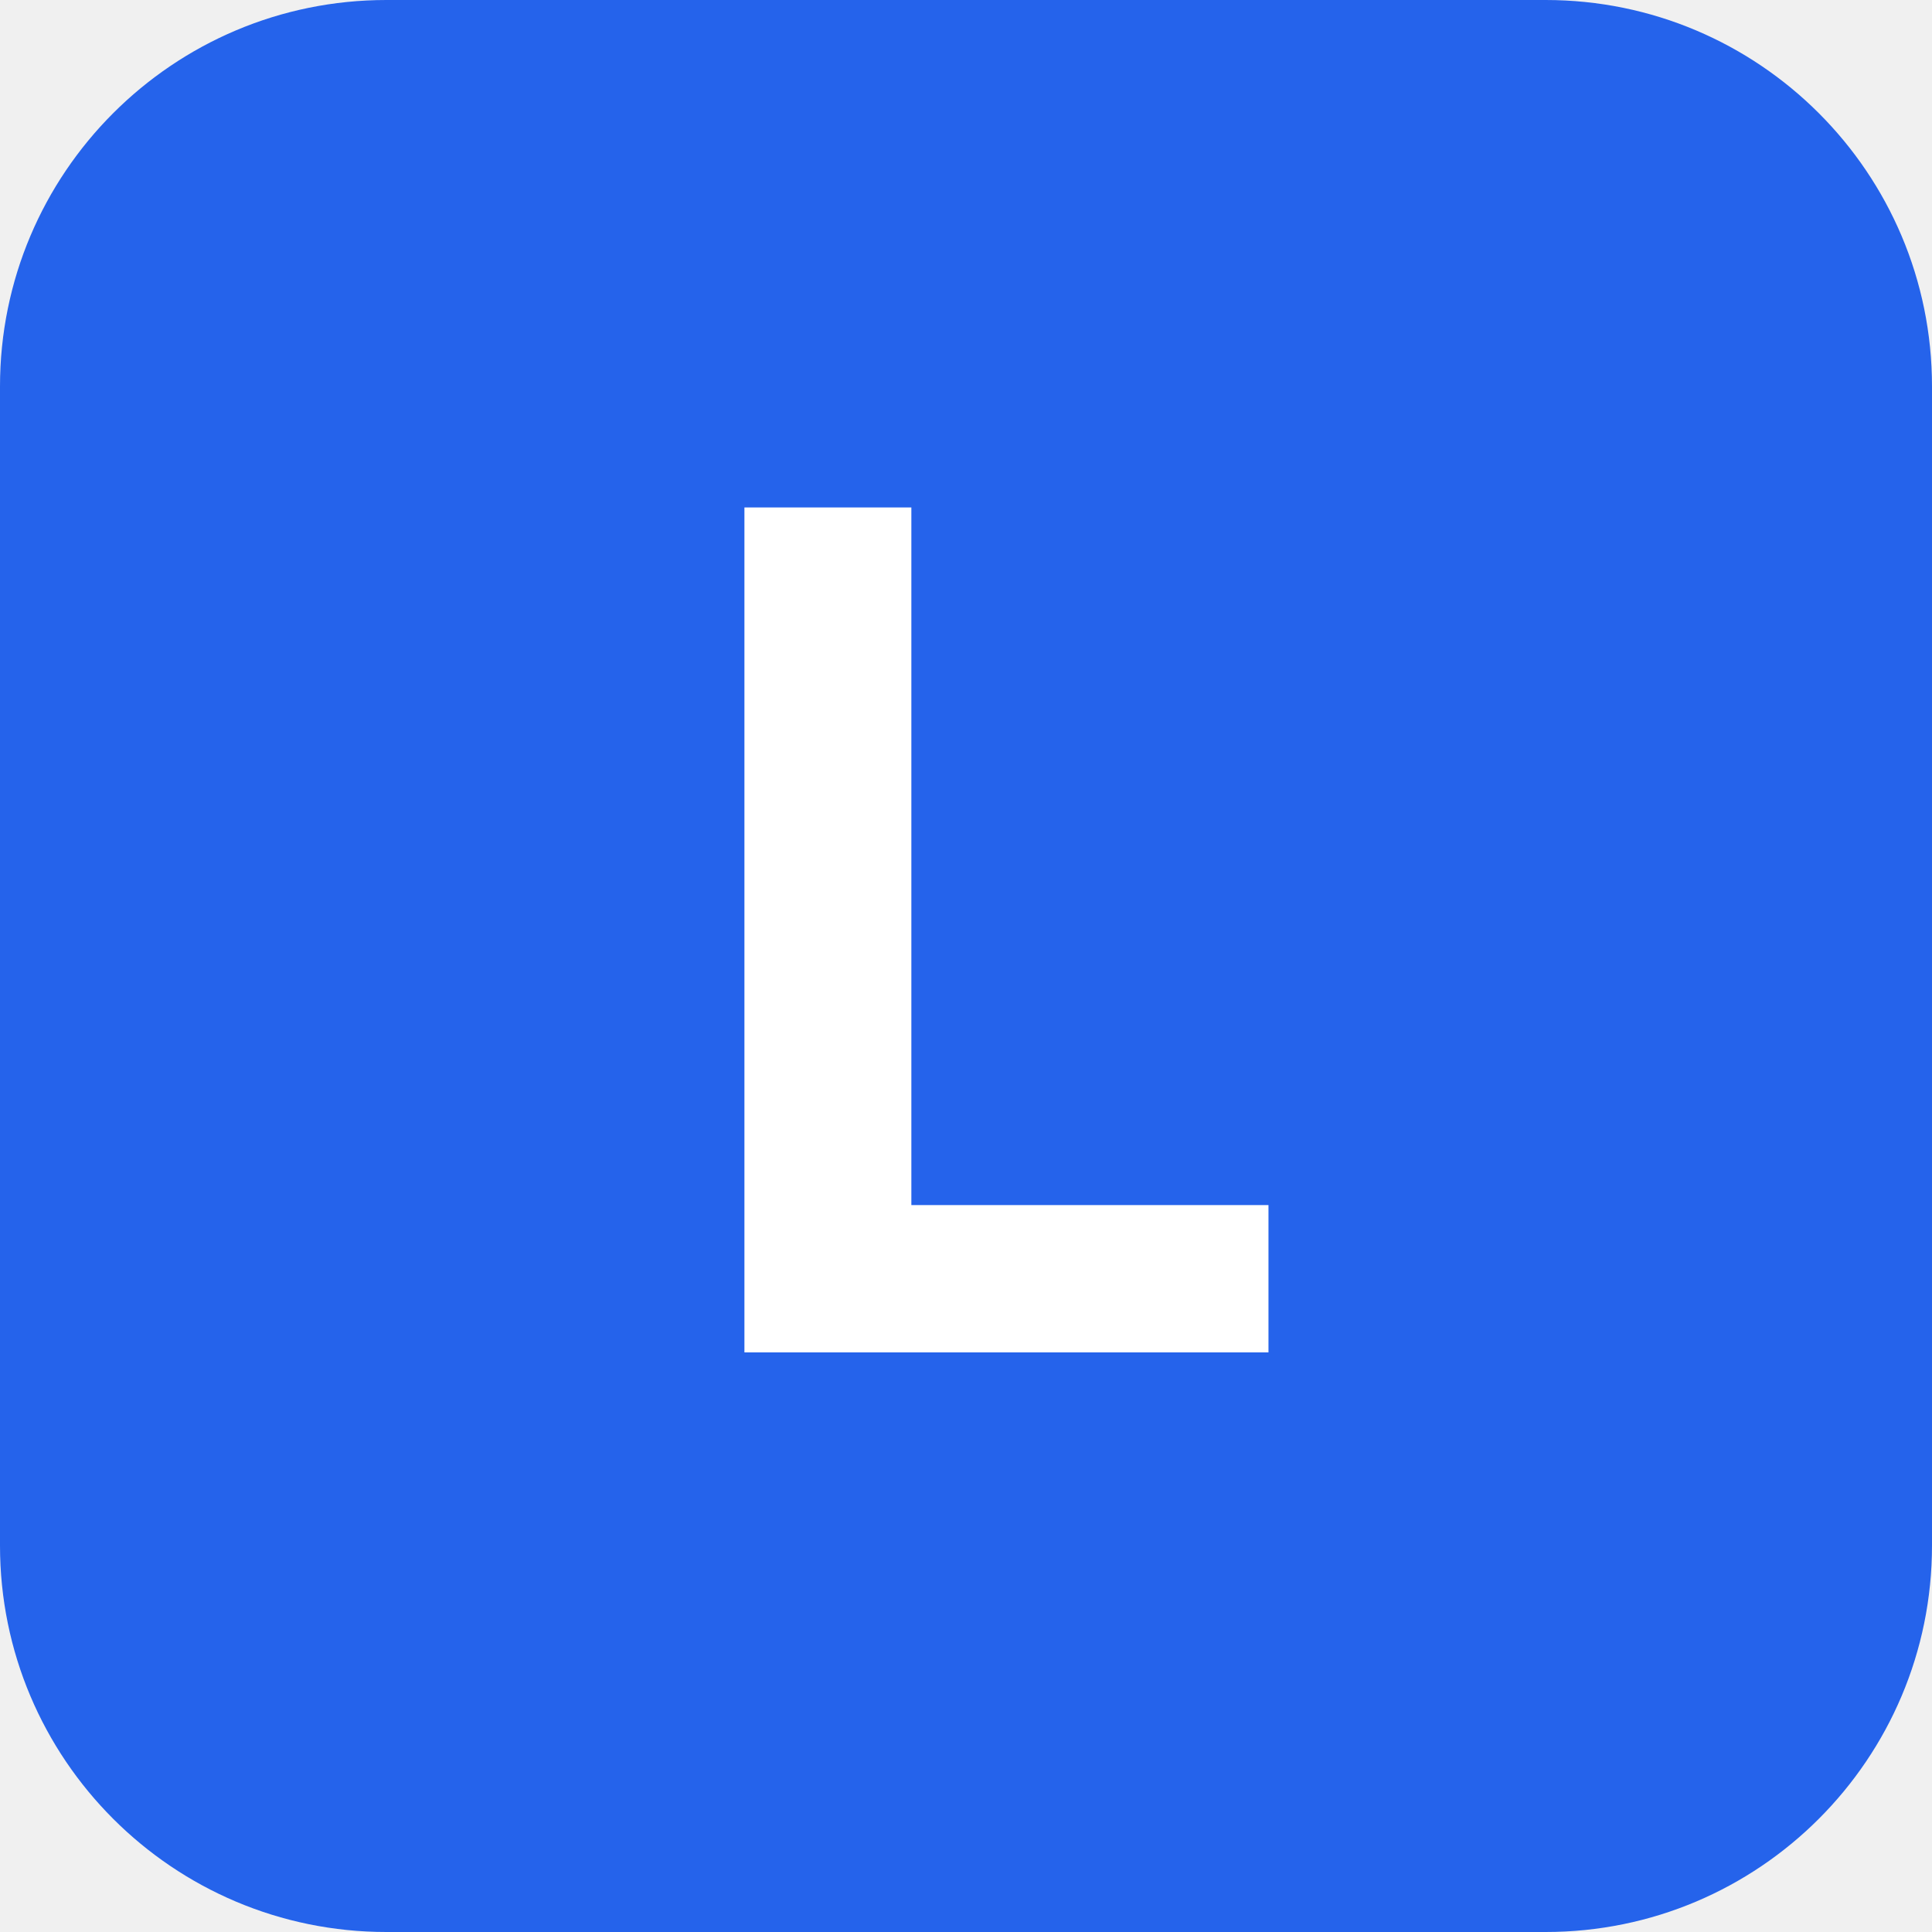
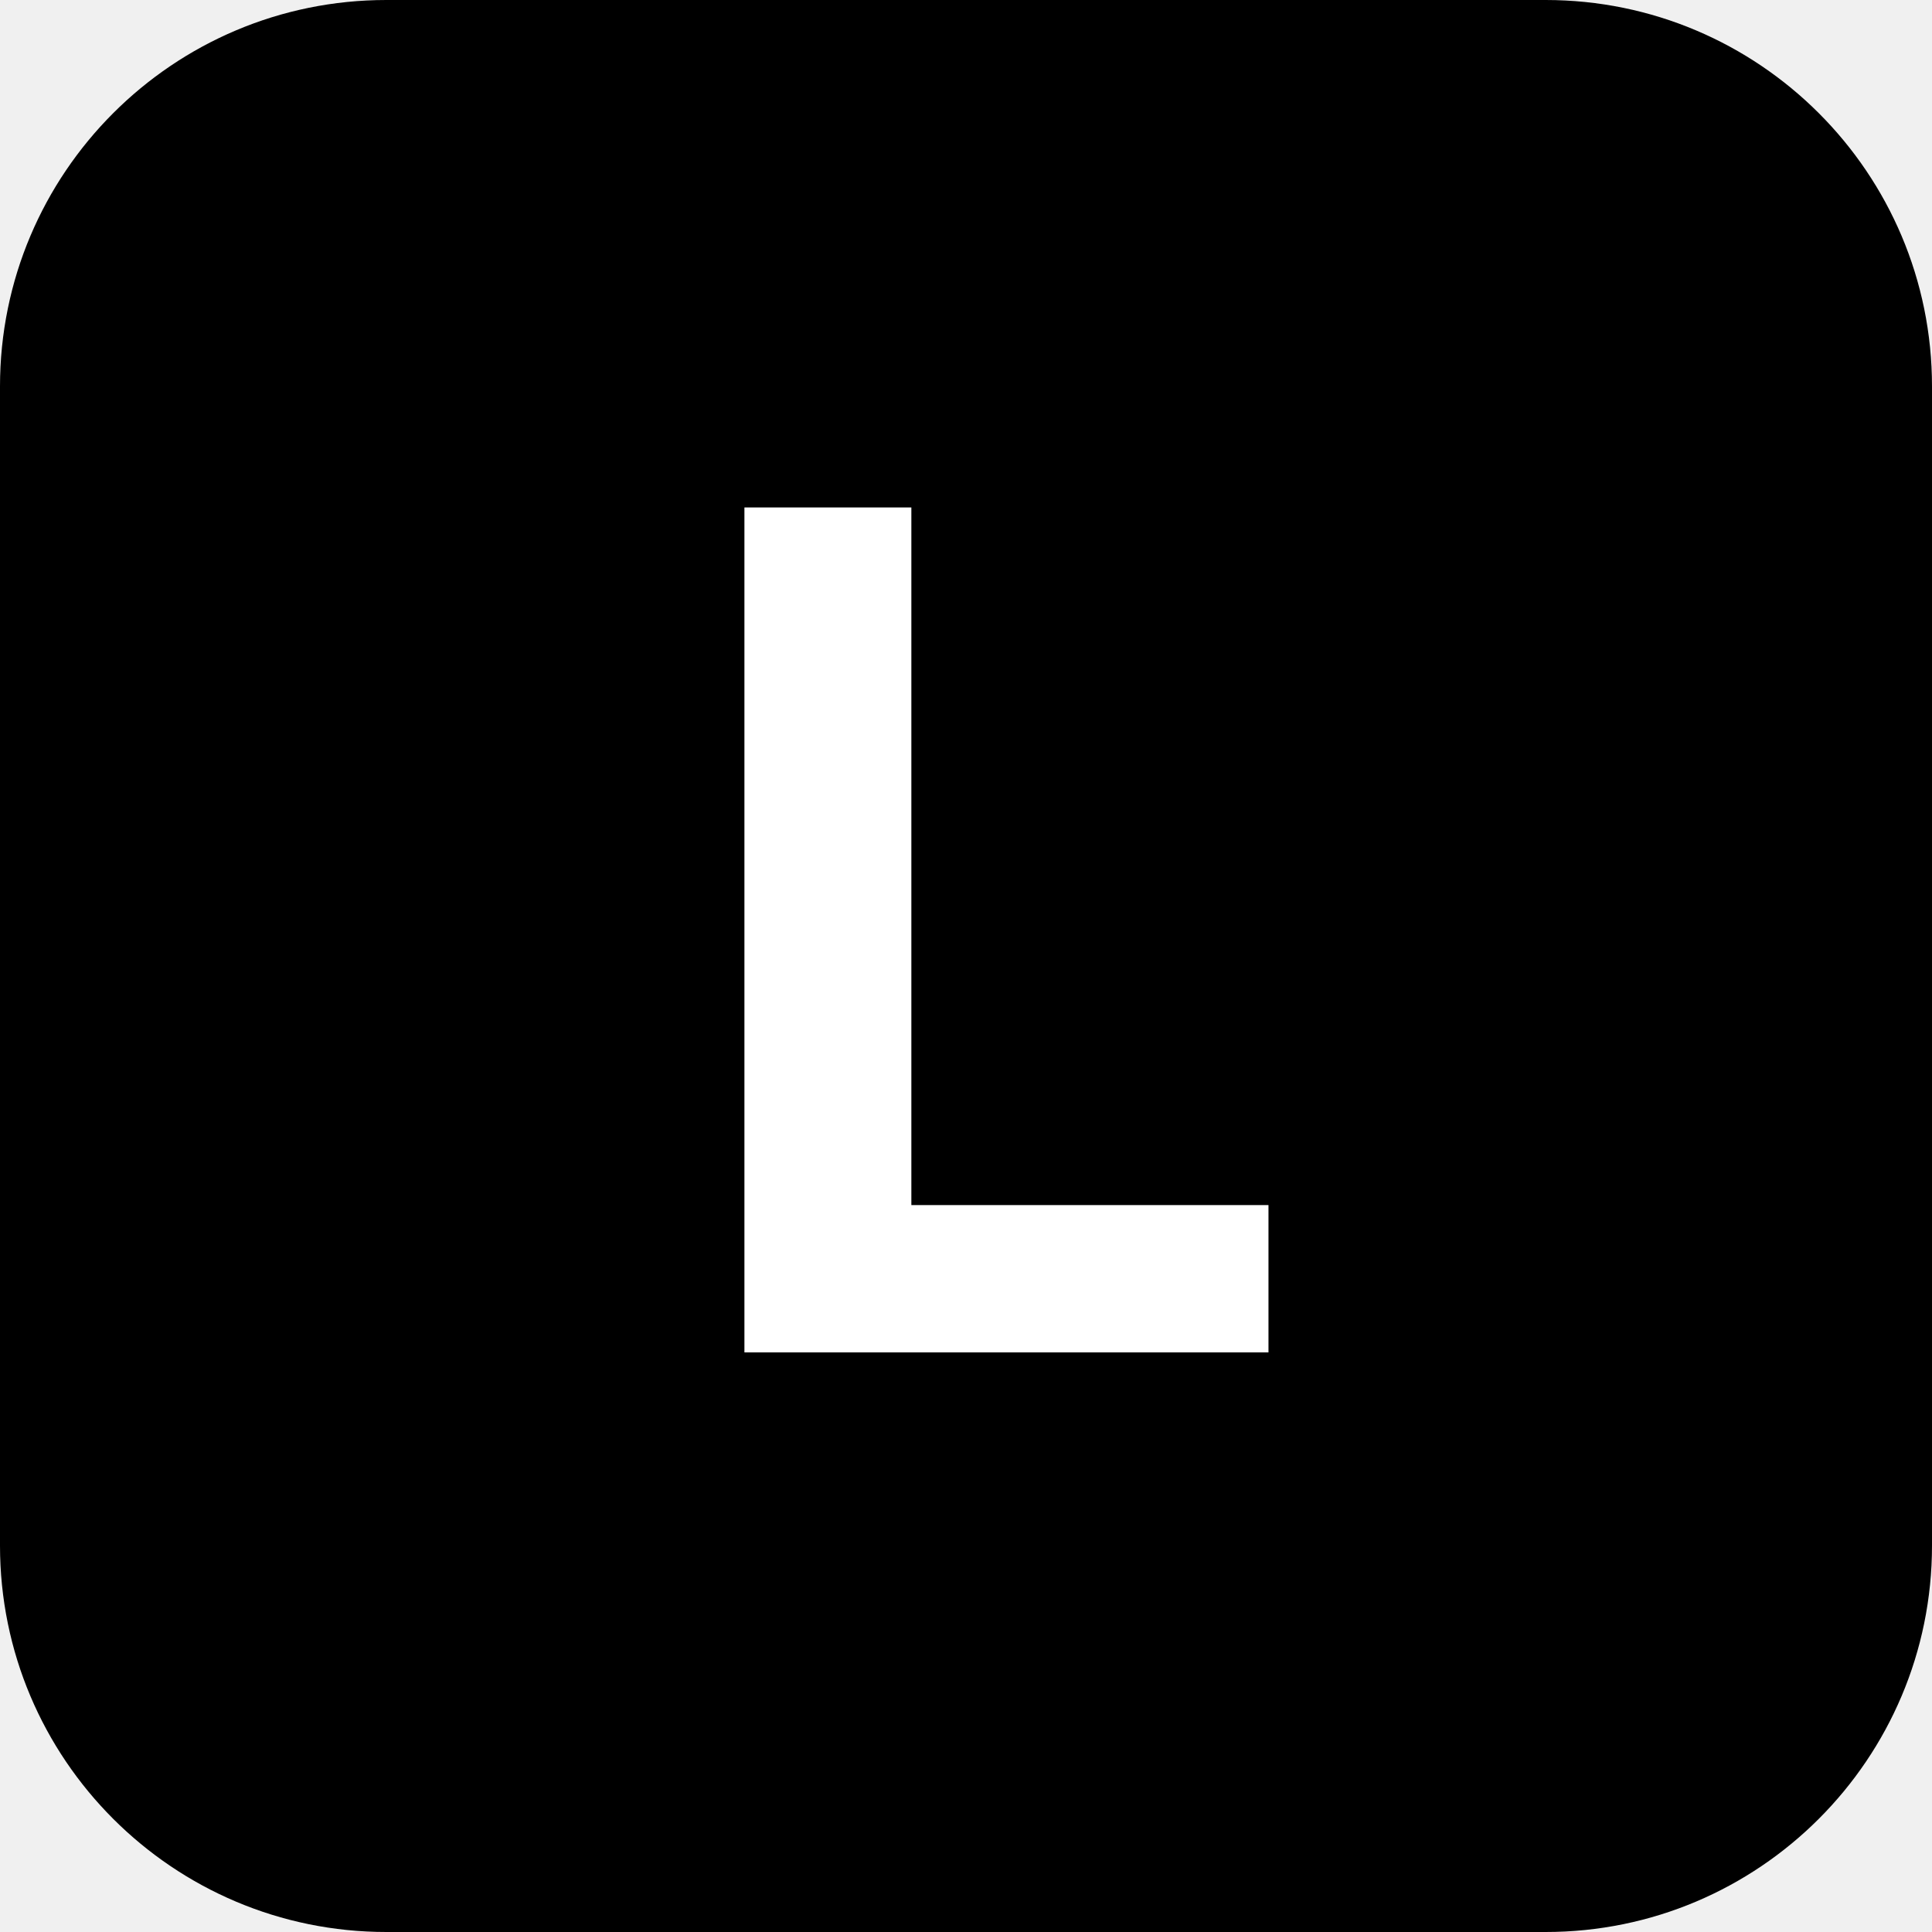
<svg xmlns="http://www.w3.org/2000/svg" viewBox="0 0 100 100">
-   <rect width="100" height="100" fill="#2563eb" rx="20" />
-   <text x="50" y="70" font-family="monospace" font-size="60" font-weight="bold" fill="white" text-anchor="middle">L</text>
+   <rect width="100" height="100" fill="#000000" rx="20" />
+   <text x="50" y="70" font-family="monospace" font-size="60" font-weight="bold" fill="#ffffff" text-anchor="middle">L</text>
</svg>
